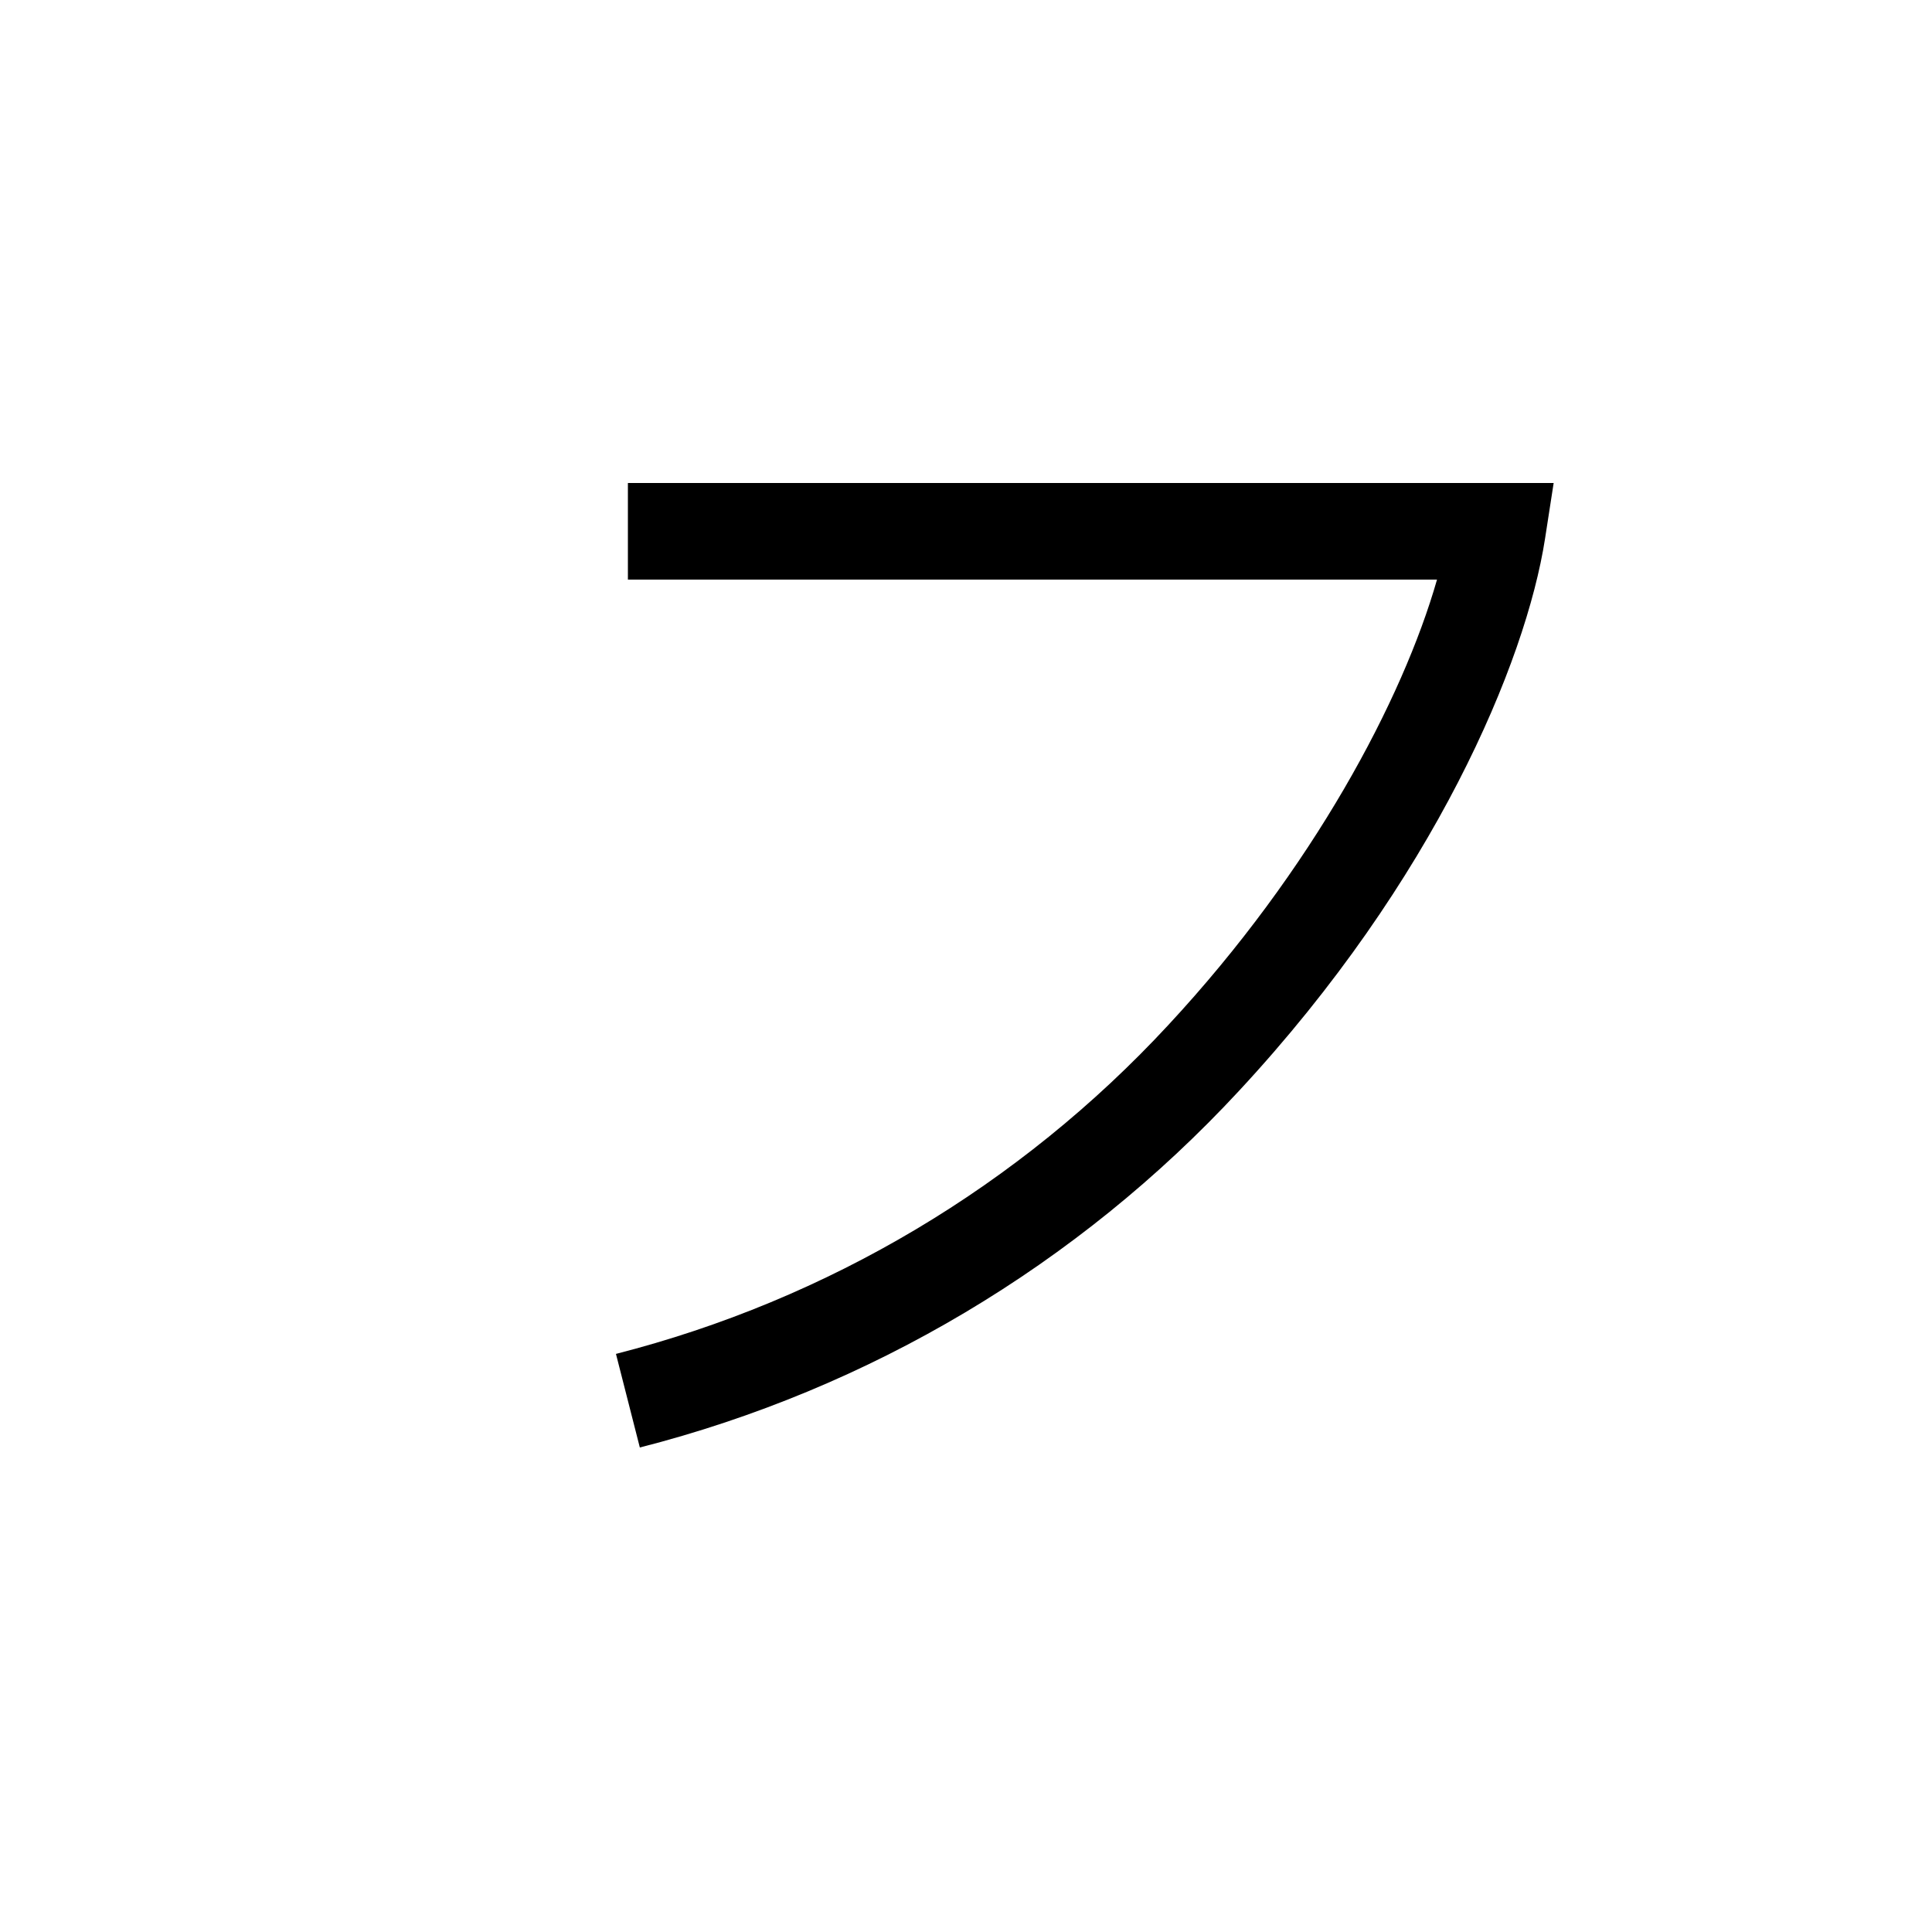
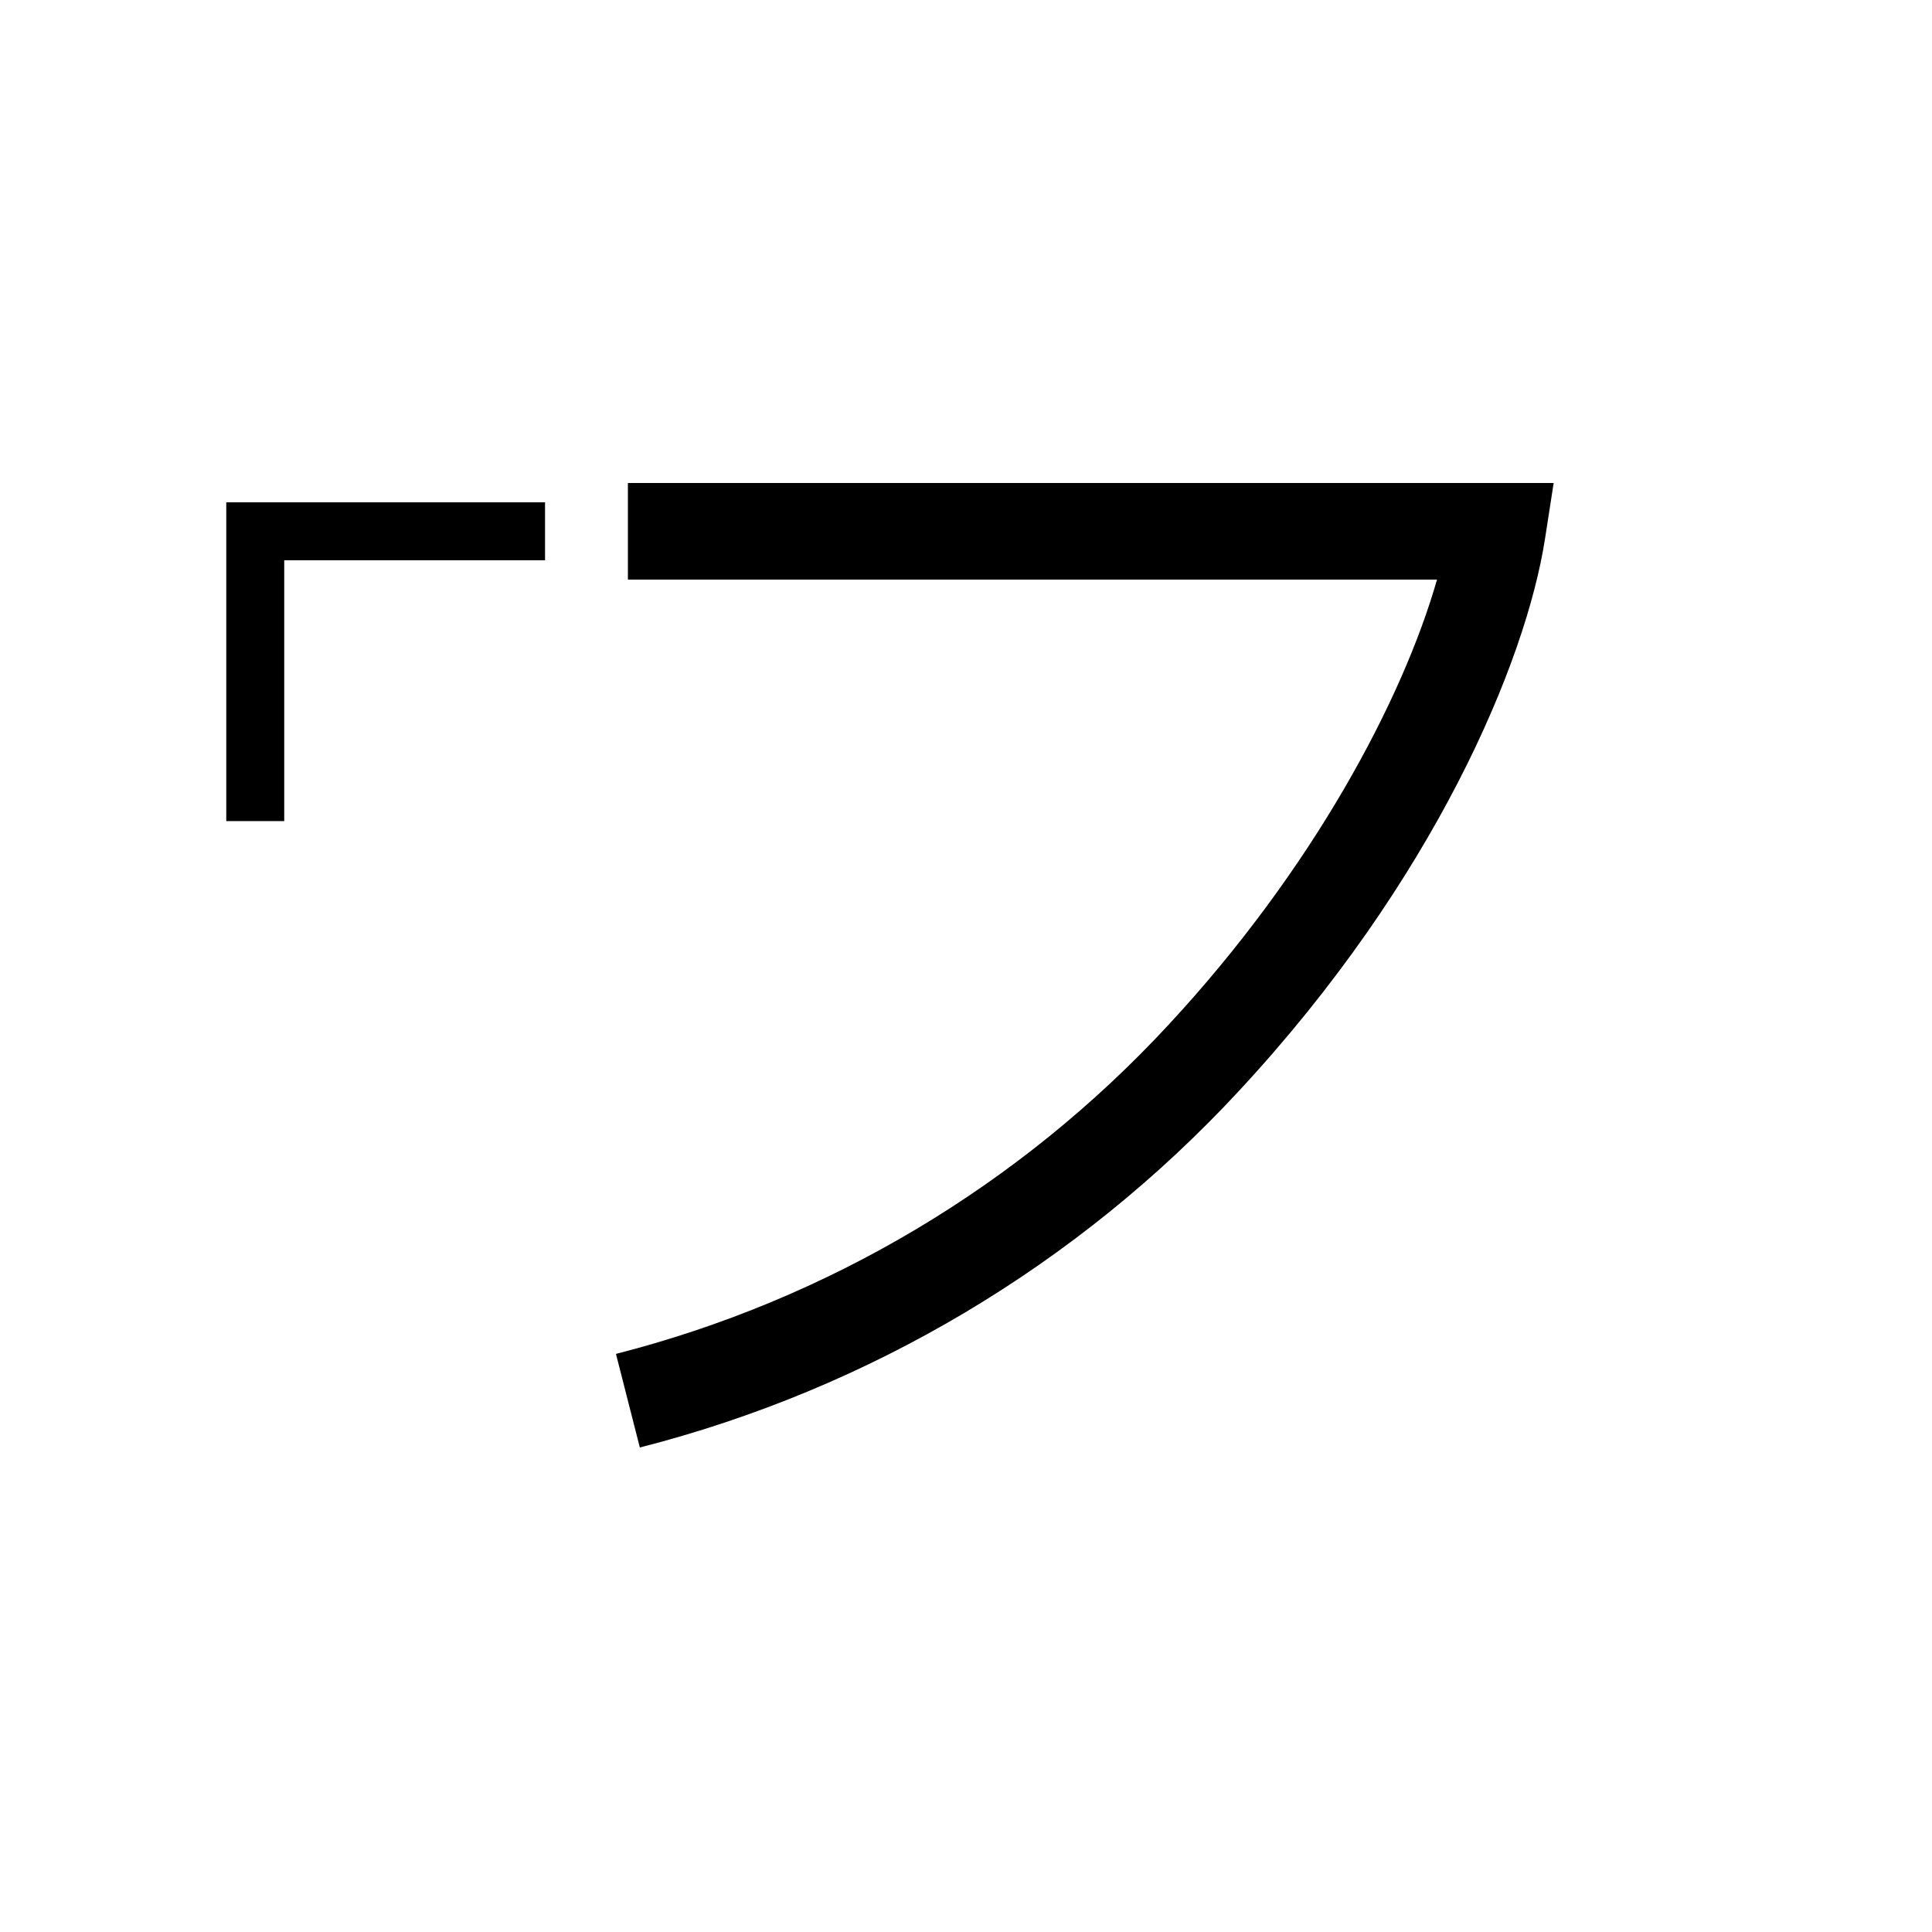
<svg xmlns="http://www.w3.org/2000/svg" viewBox="0 0 200 200" id="wa'" data-name="wa'">
  <path d="M66.236,149.845l-2.472-9.689a117.599,117.599,0,0,0,57.168-34.034C135.911,89.997,145.208,72.419,148.76,60H65V50h95.834l-.893,5.766c-1.979,12.765-11.463,35.395-31.683,57.162A127.586,127.586,0,0,1,66.236,149.845Z" />
-   <path d="M26.423,85V55h30" style="fill:none;stroke-miterlimit:10;stroke-width:6px" />
+   <polygon points="29.423 85 23.423 85 23.423 52 56.423 52 56.423 58 29.423 58 29.423 85" />
</svg>
